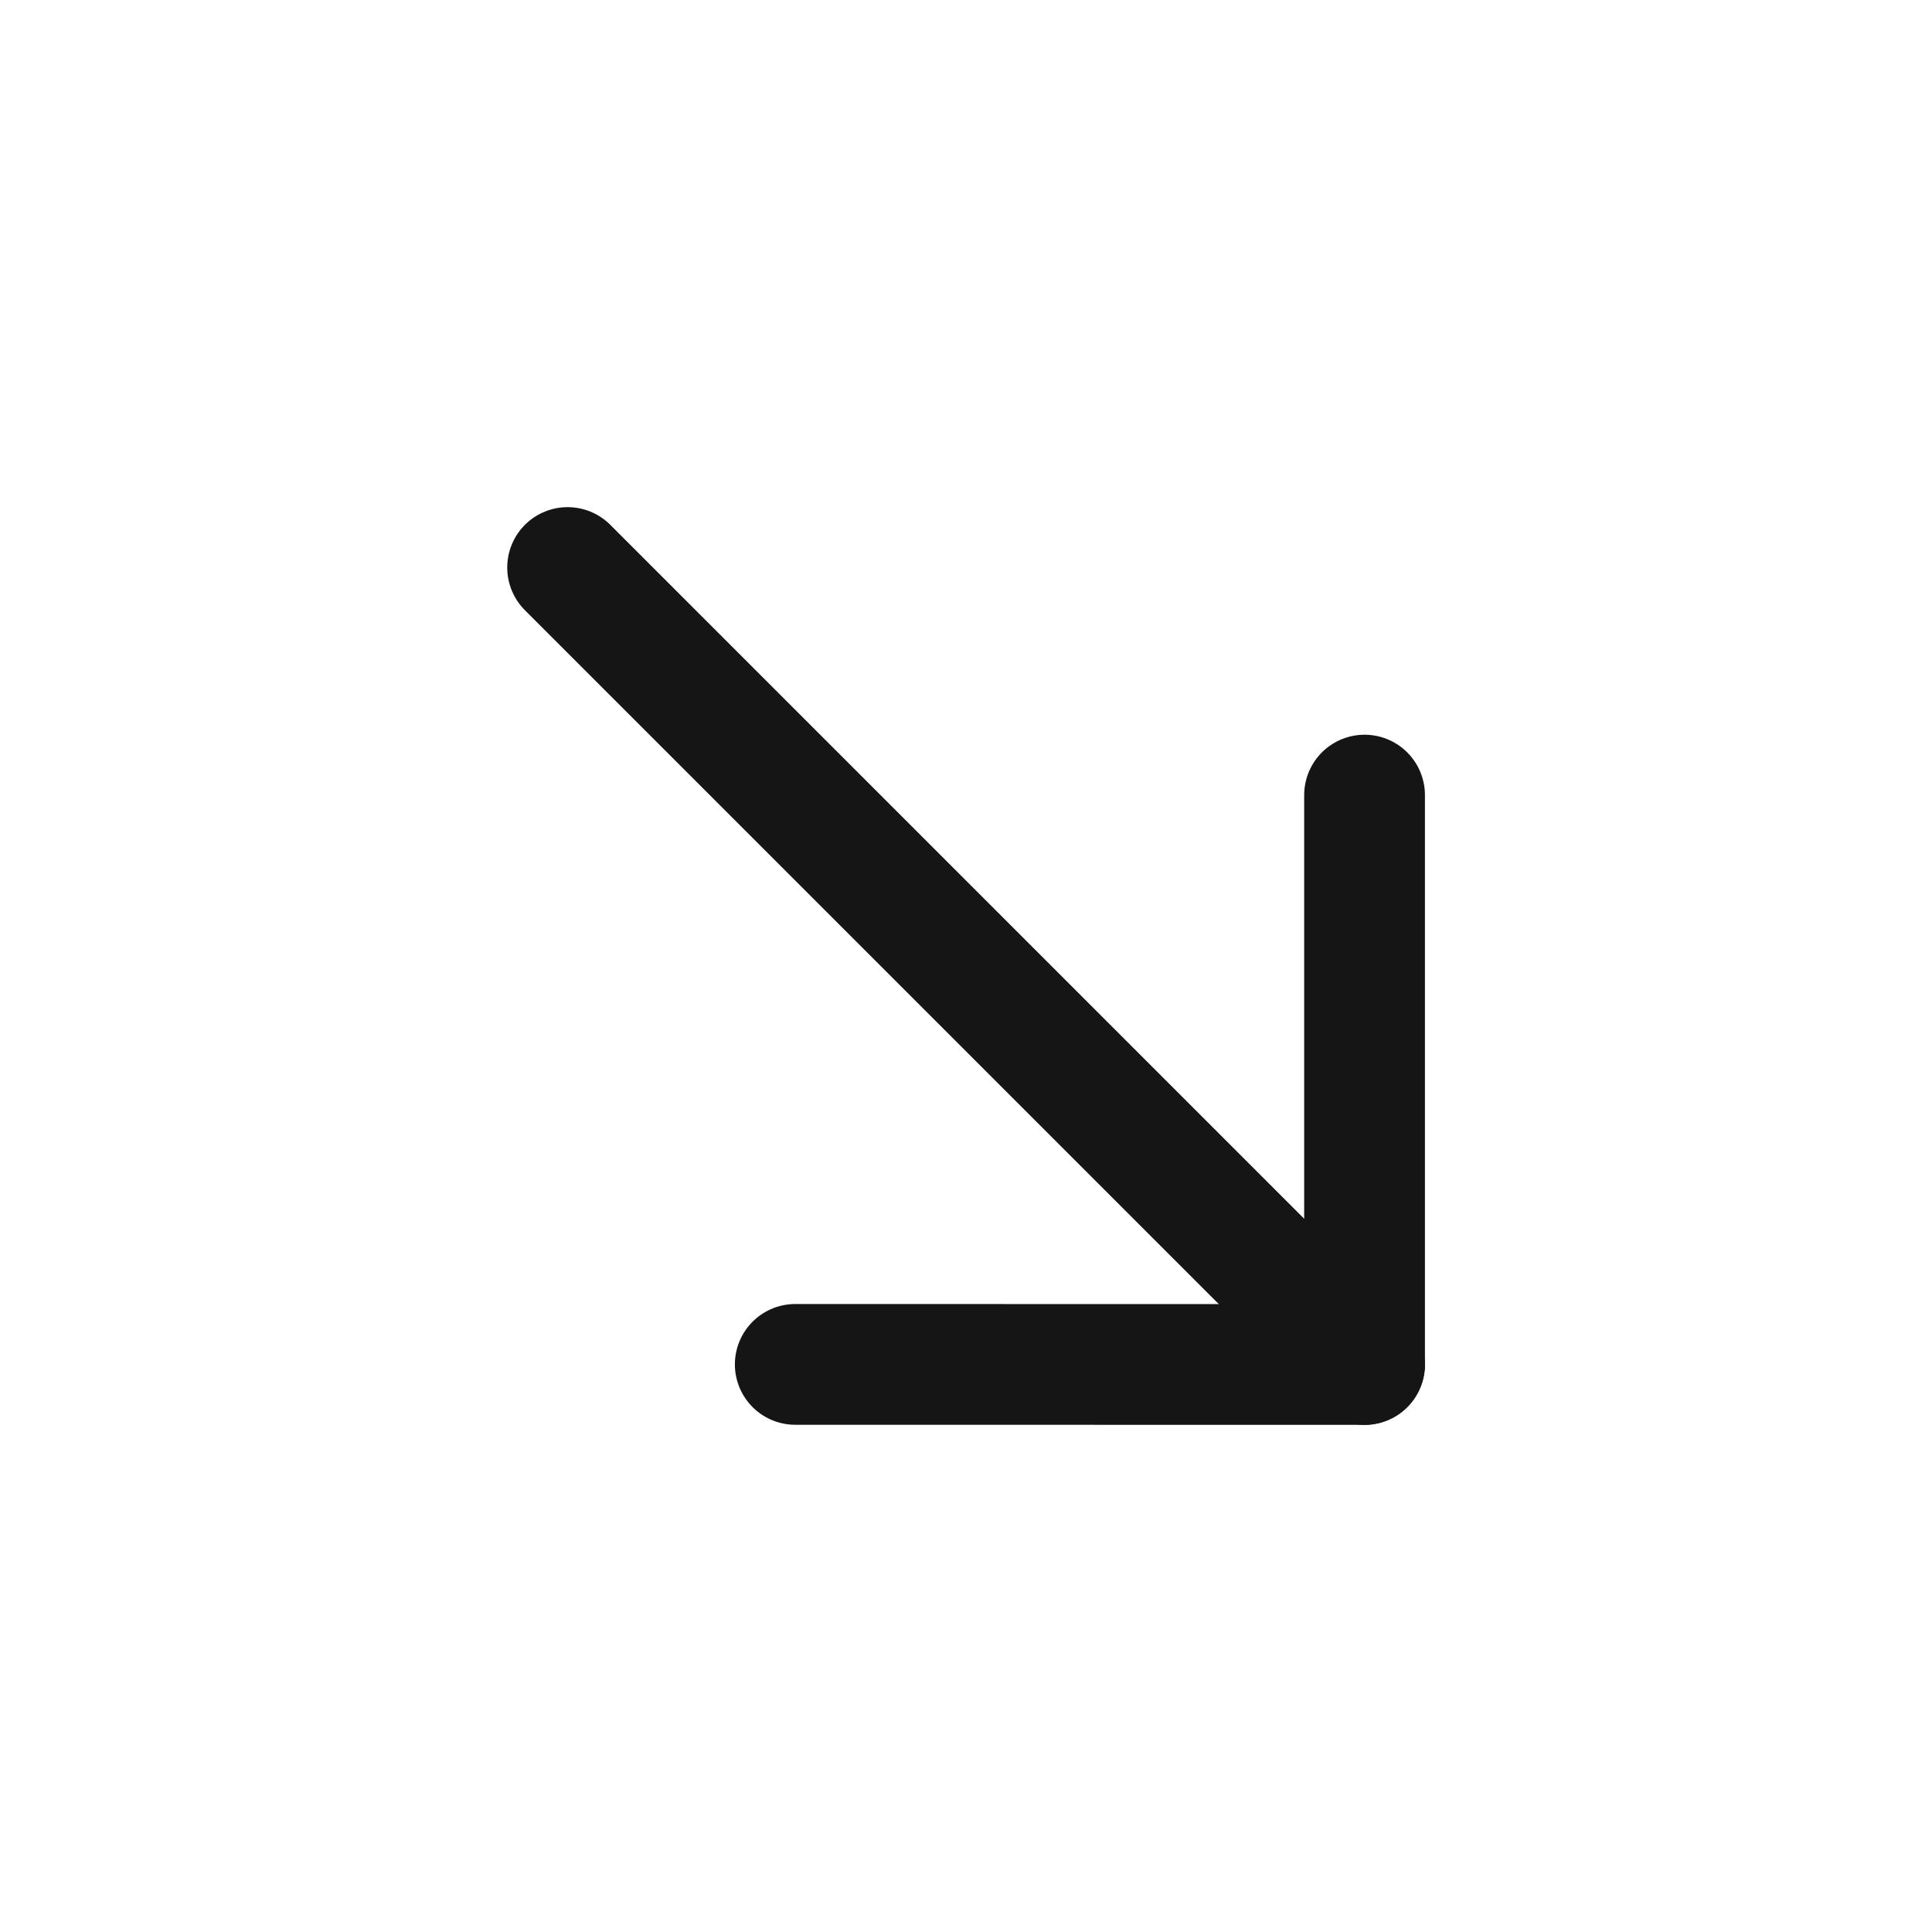
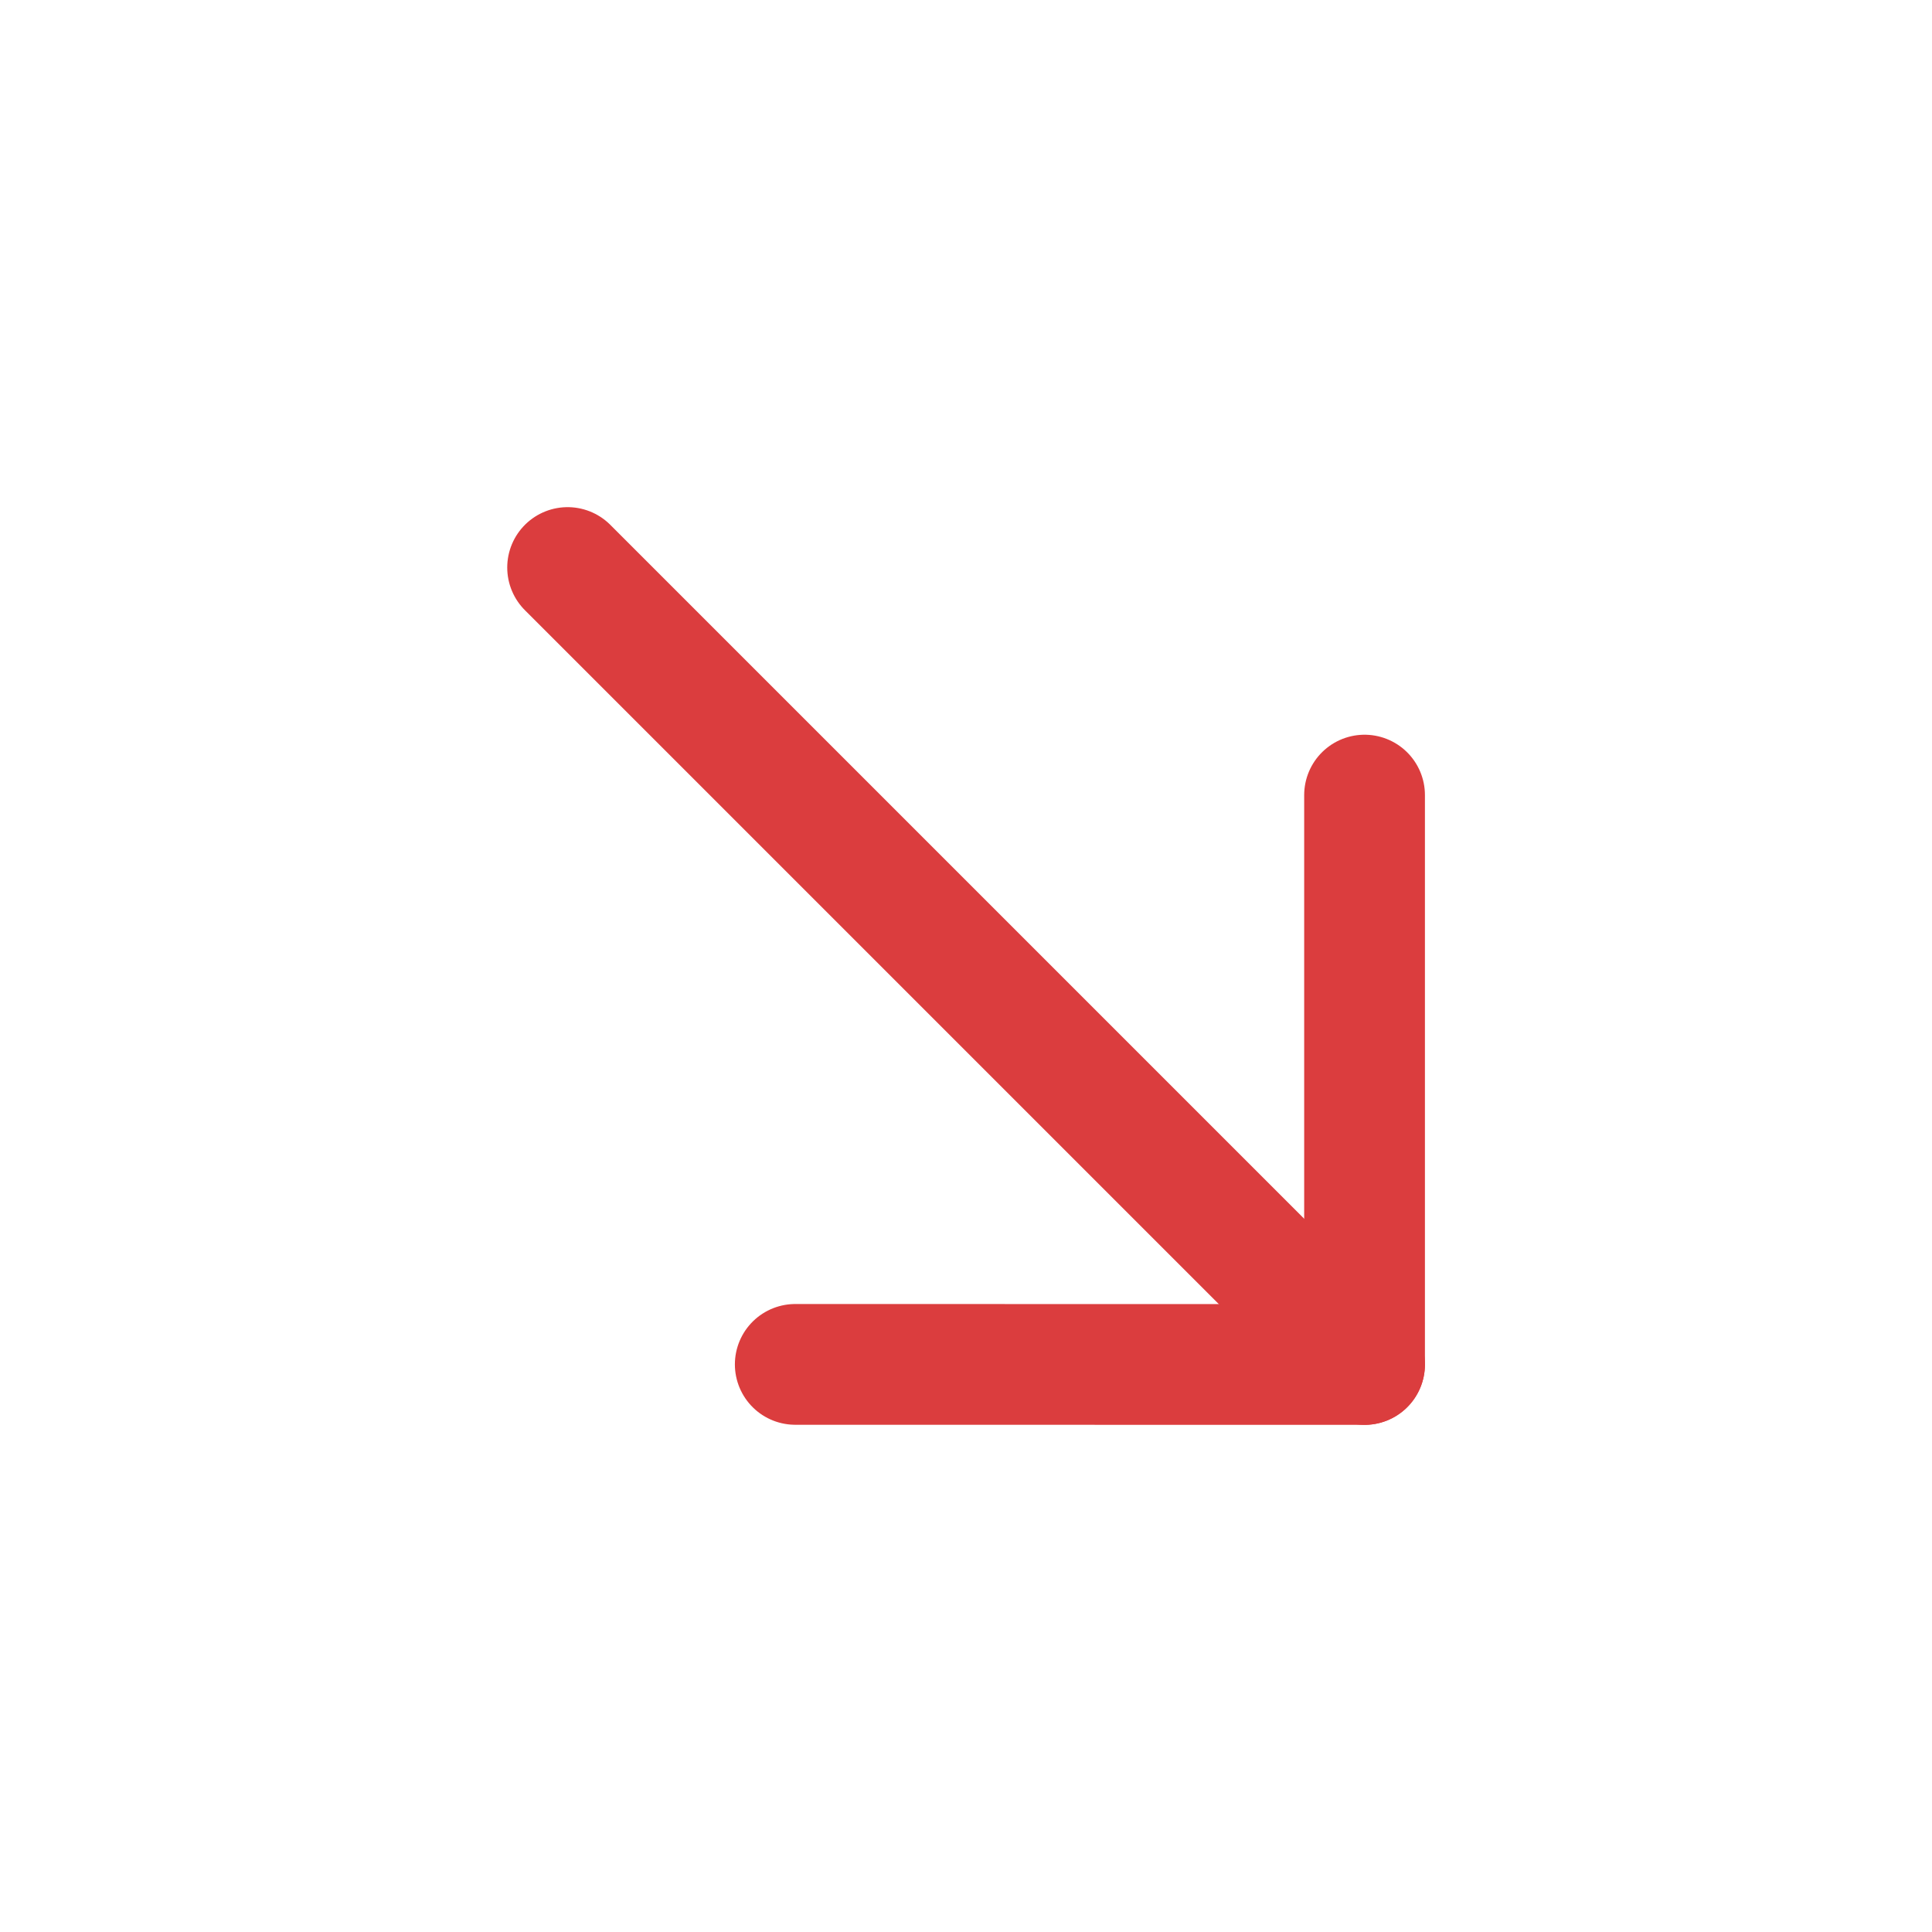
<svg xmlns="http://www.w3.org/2000/svg" width="24" height="24" viewBox="0 0 24 24" fill="none">
  <g id="Group">
    <g id="Group_2">
-       <path id="Path" d="M16.951 16.95L7.051 7.05" stroke="#151515" stroke-width="1.5" stroke-linecap="round" stroke-linejoin="round" />
-       <path id="Path_2" d="M16.951 9.877V16.95L9.879 16.949" stroke="#151515" stroke-width="1.5" stroke-linecap="round" stroke-linejoin="round" />
+       <path id="Path" d="M16.951 16.95L7.051 7.05" stroke="#DB3D3E" stroke-width="1.5" stroke-linecap="round" stroke-linejoin="round" />
+       <path id="Path_2" d="M16.951 9.877V16.95L9.879 16.949" stroke="#DB3D3E" stroke-width="1.5" stroke-linecap="round" stroke-linejoin="round" />
    </g>
  </g>
</svg>
